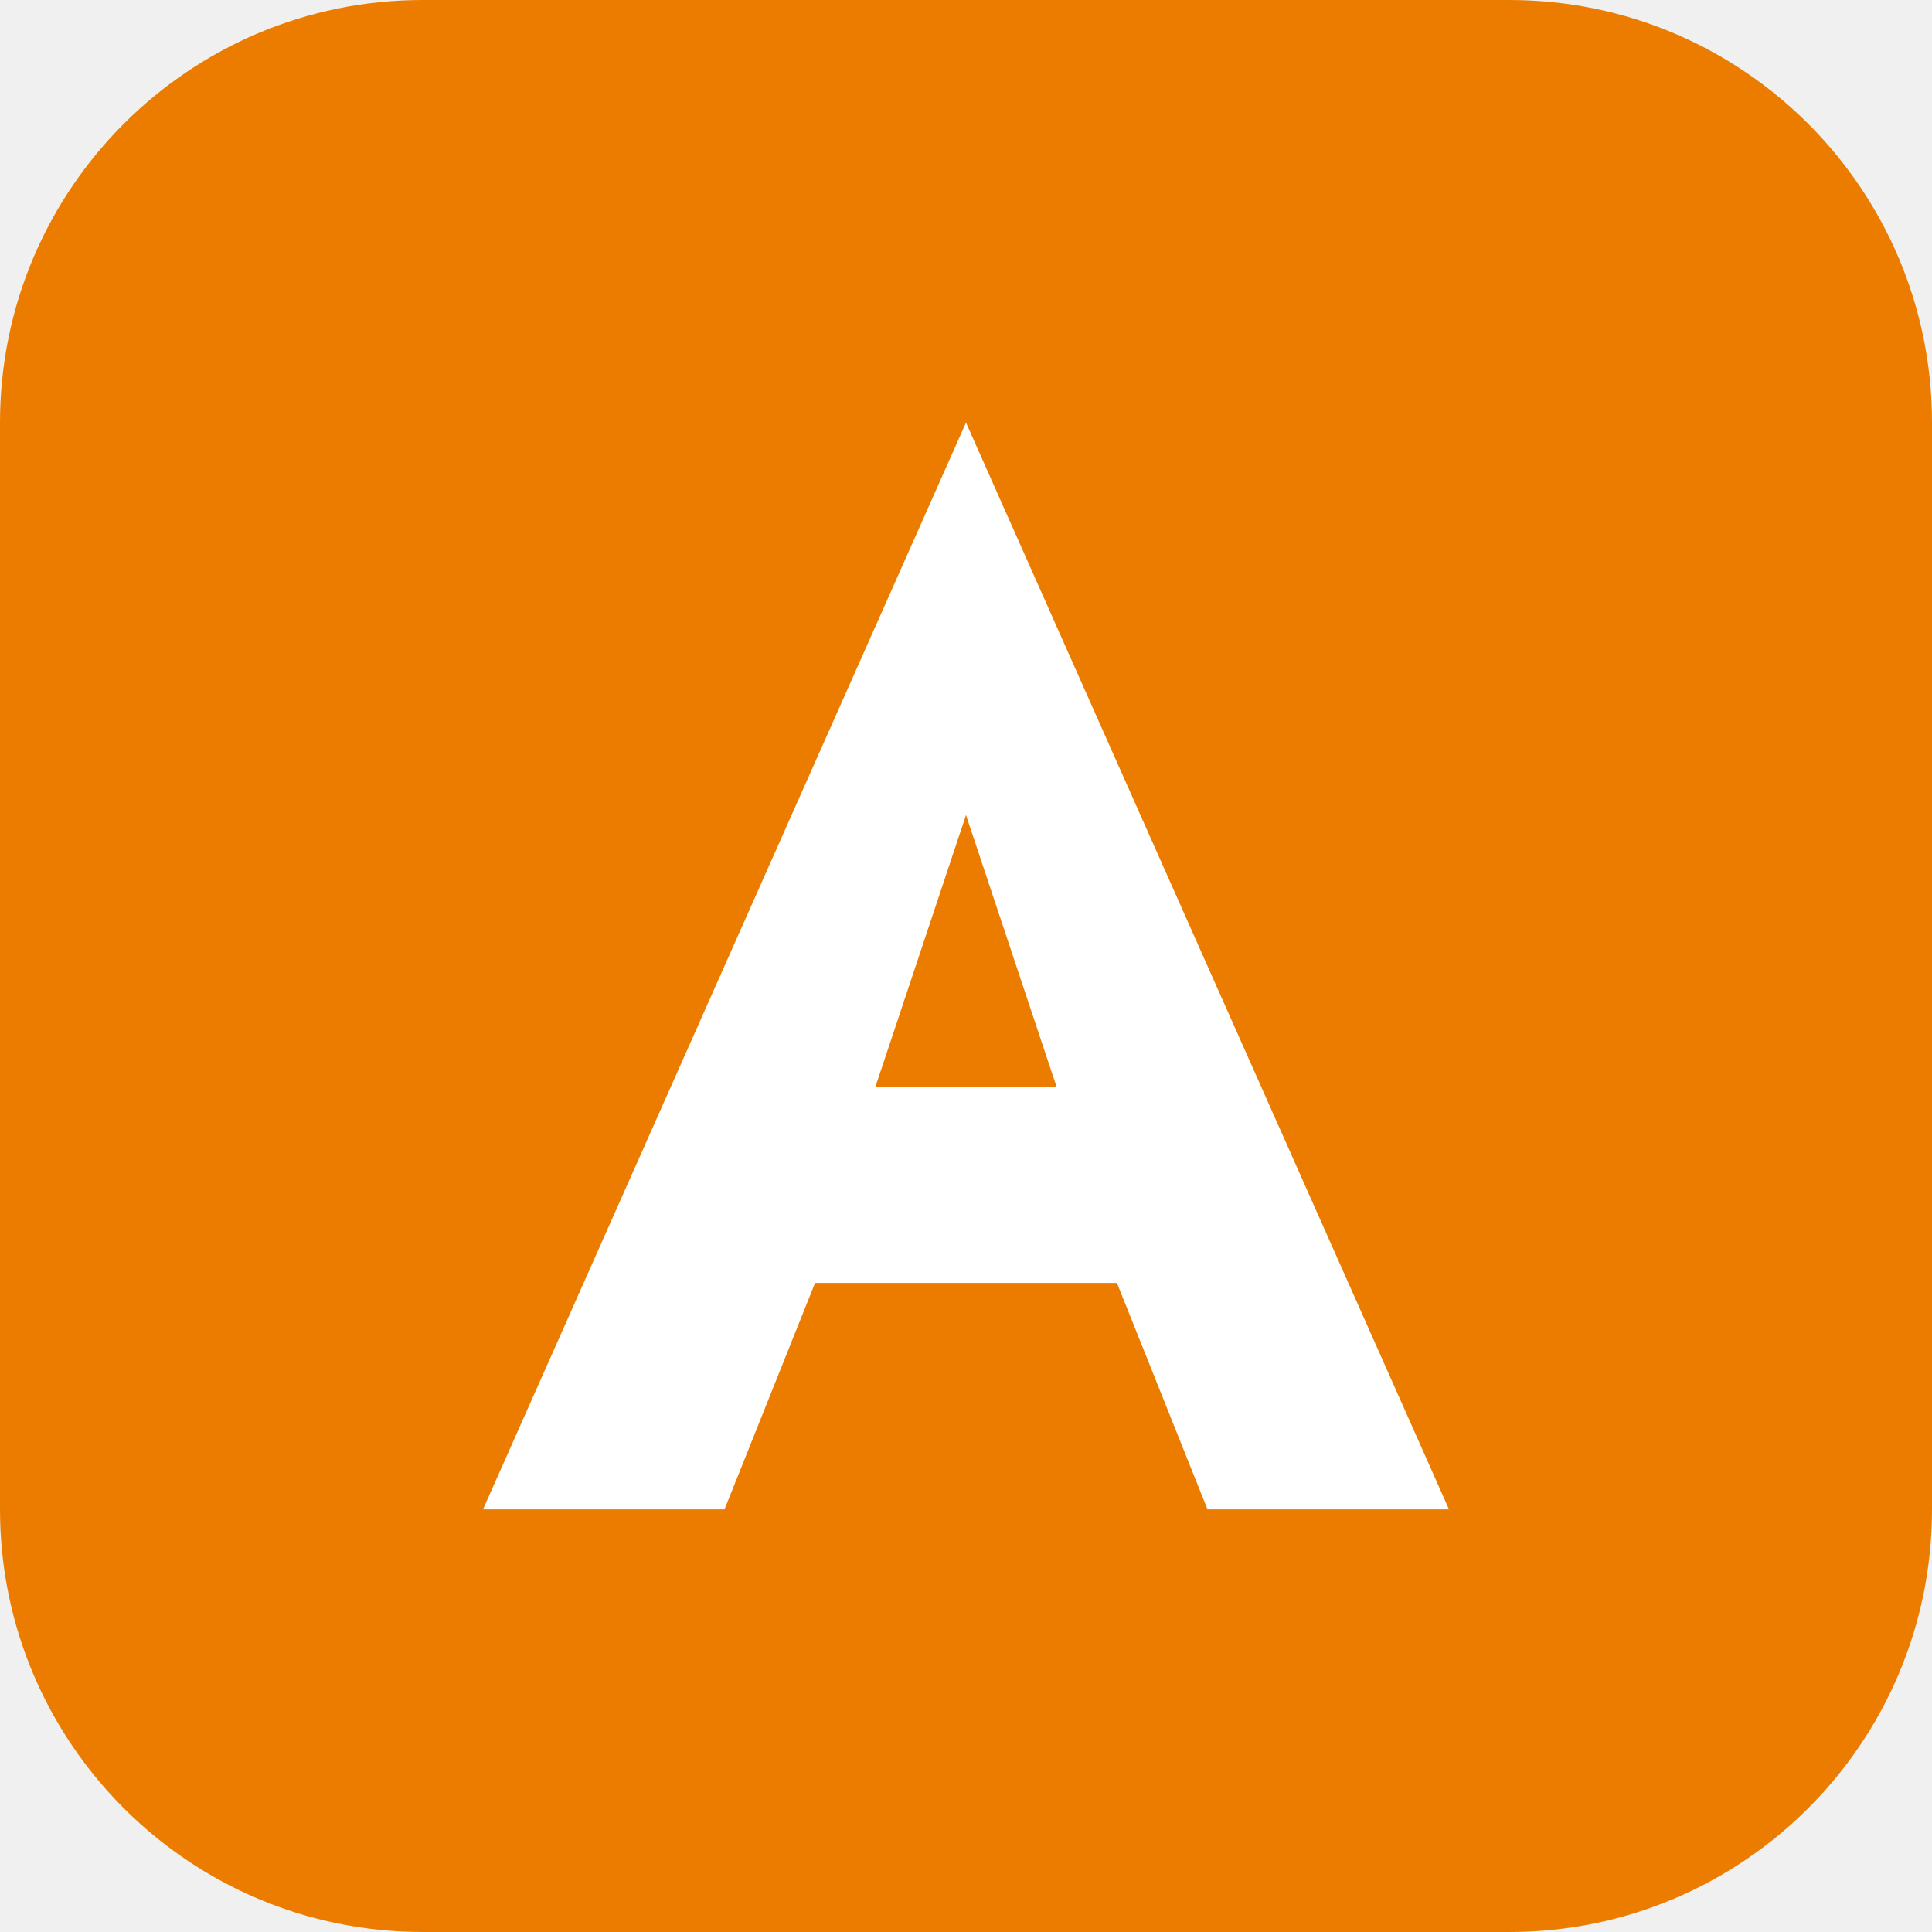
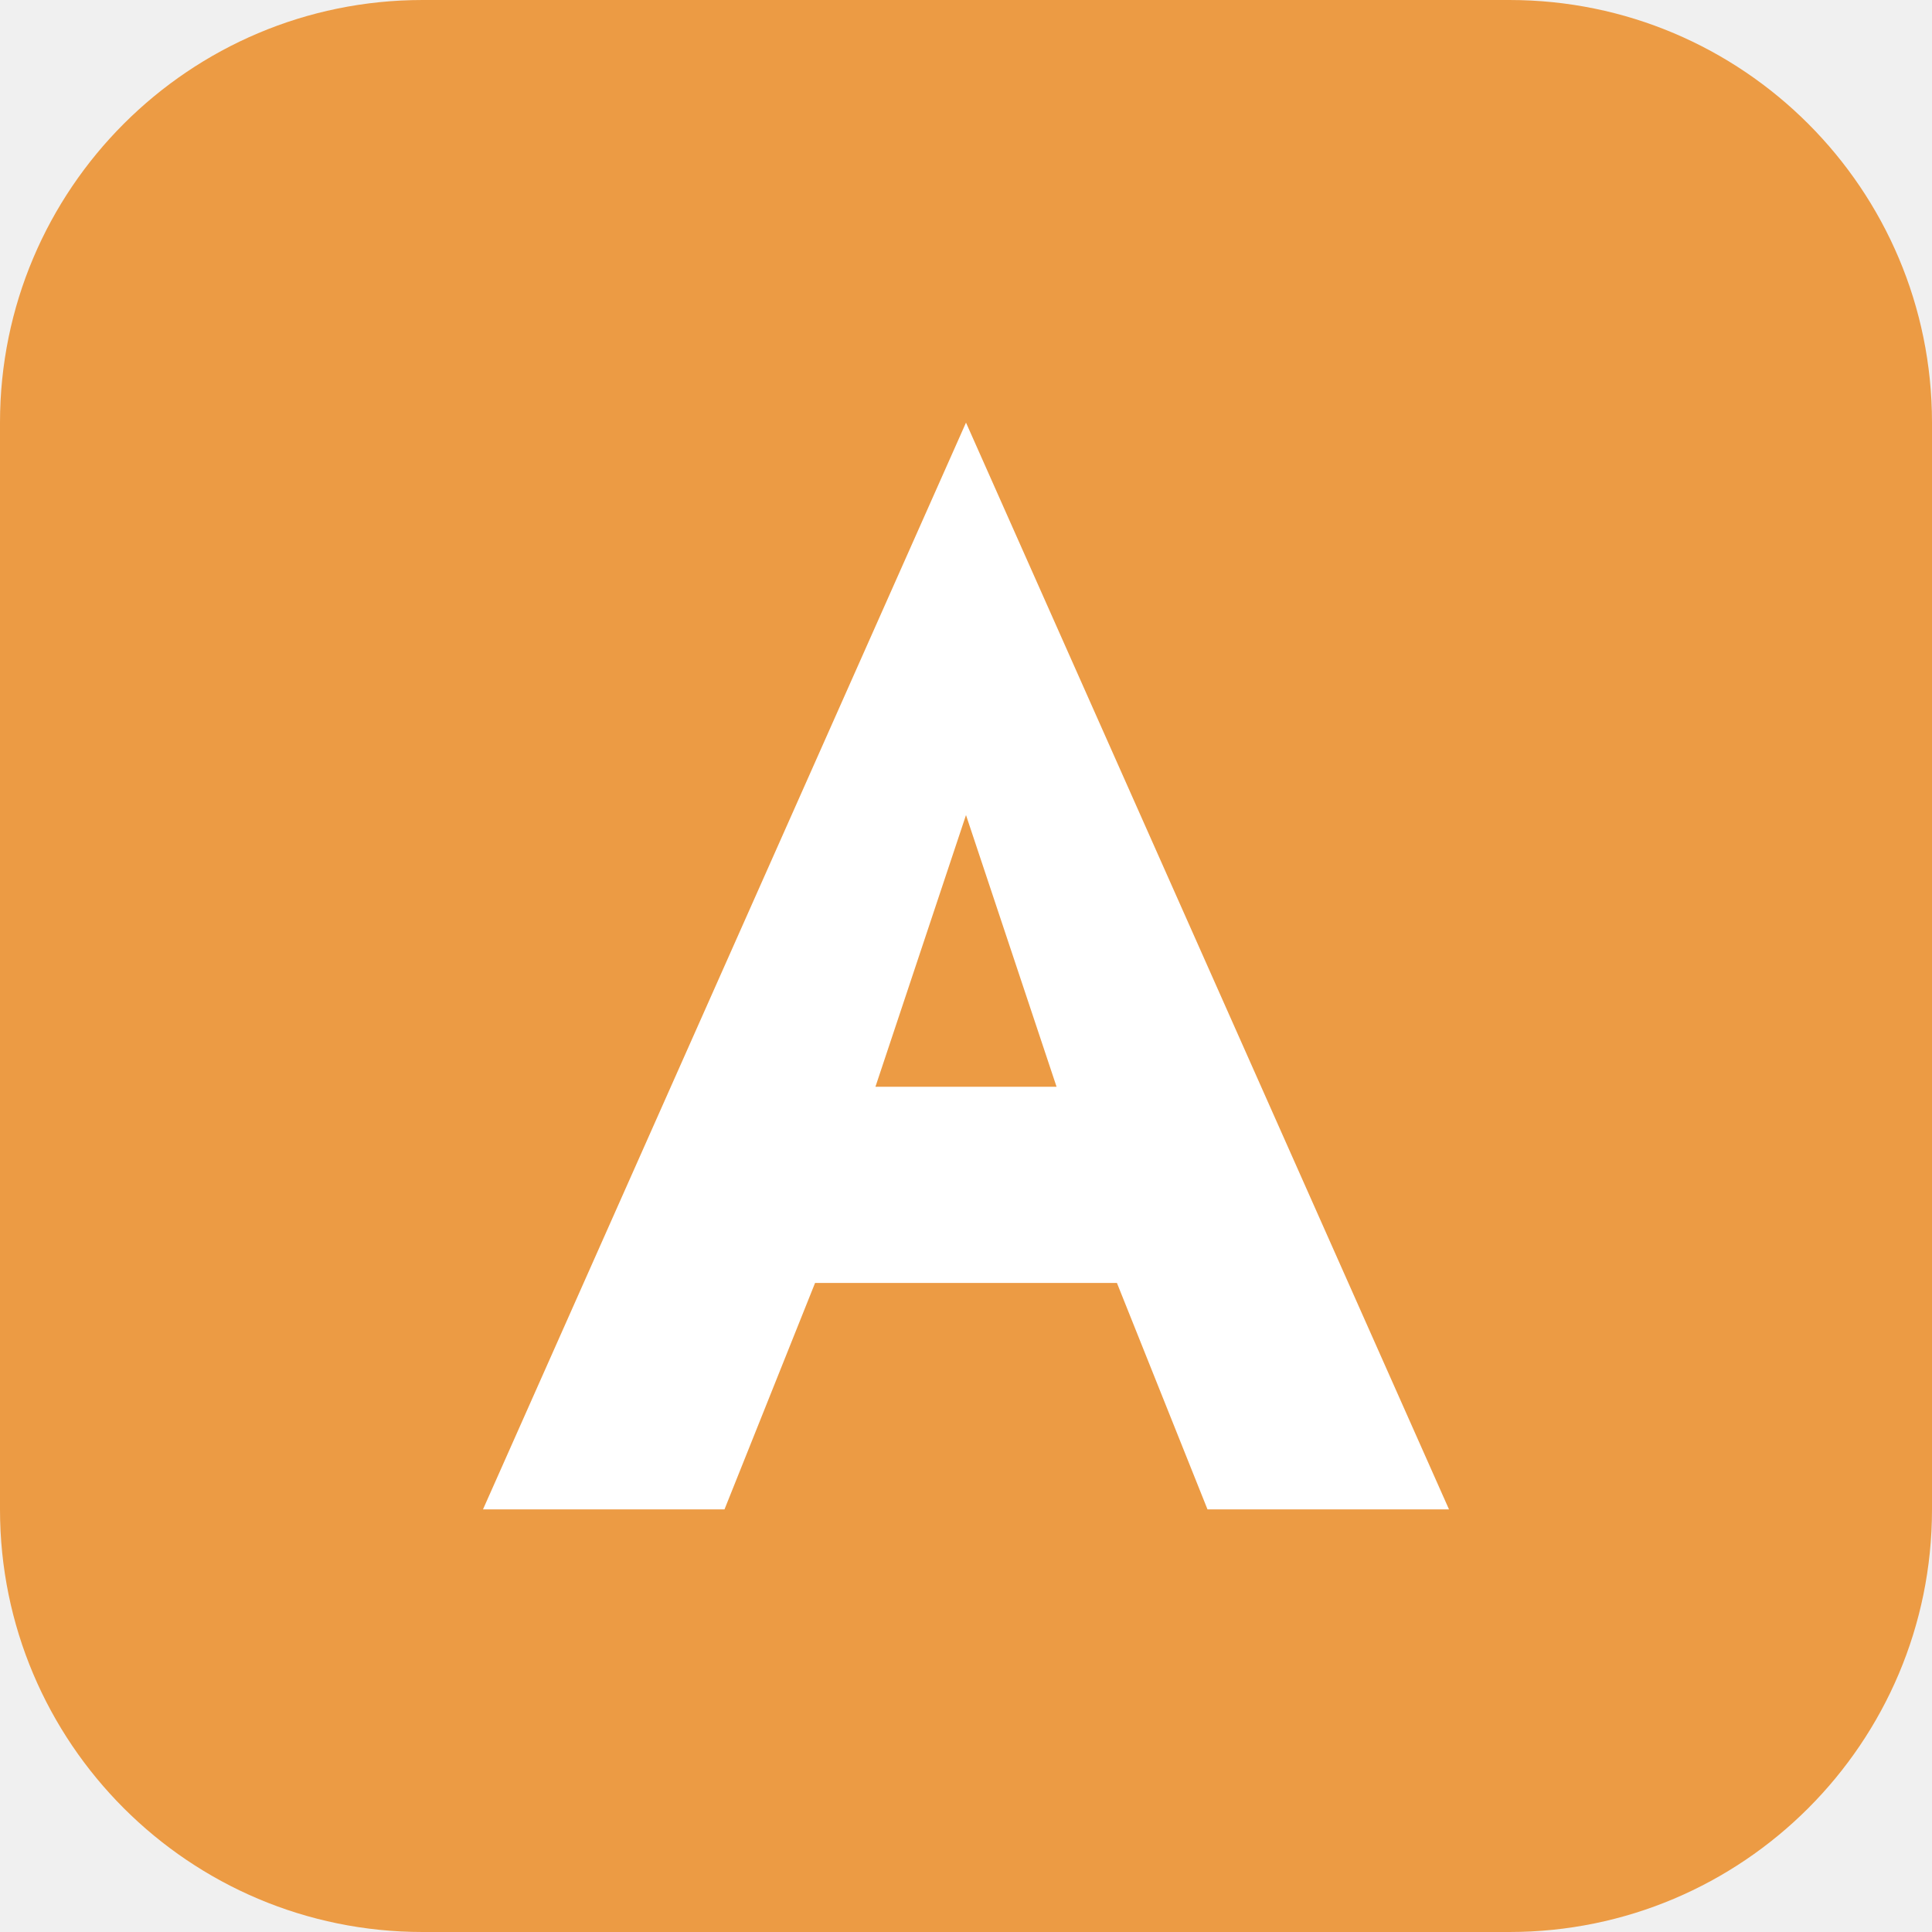
<svg xmlns="http://www.w3.org/2000/svg" viewBox="0 0 128 128">
-   <rect width="128" height="128" rx="28" fill="#ec7c00" />
+   <rect width="128" height="128" rx="28" fill="#ec9b44" />
  <path d="M64 28 L96 100 H80 L74 85 H54 L48 100 H32 Z M58 72 H70 L64 54 Z" fill="#ffffff" />
</svg>
